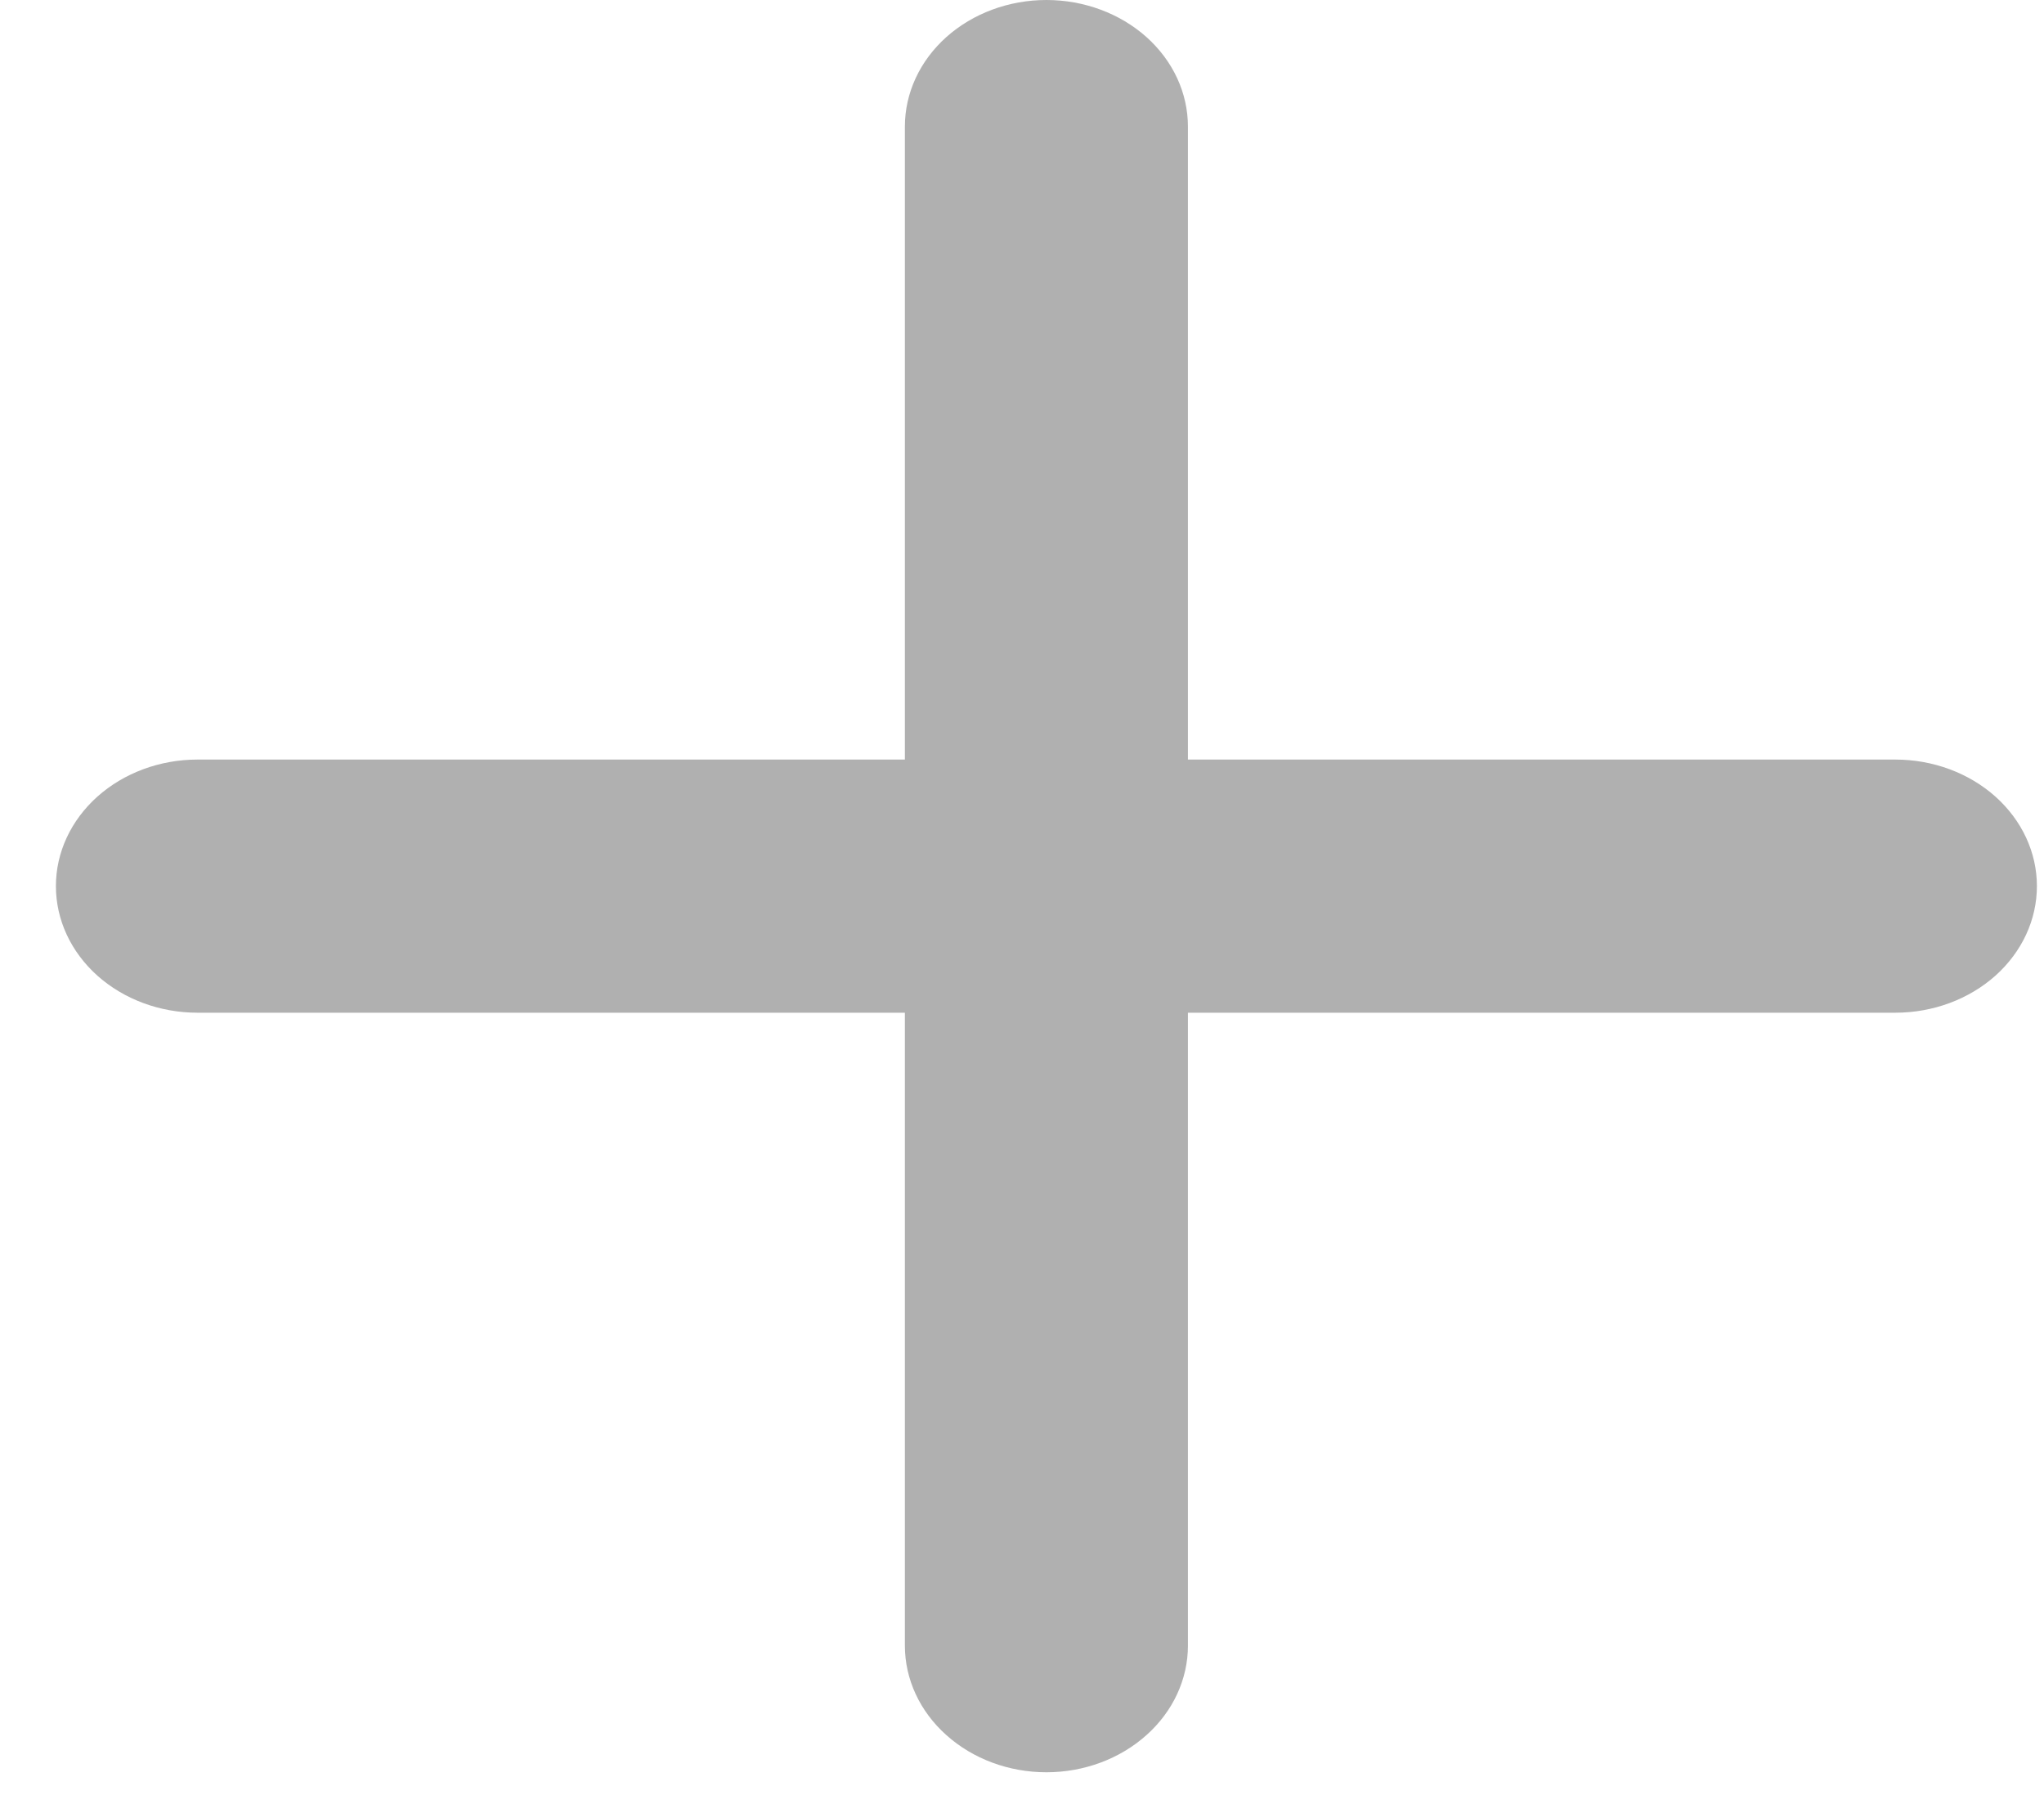
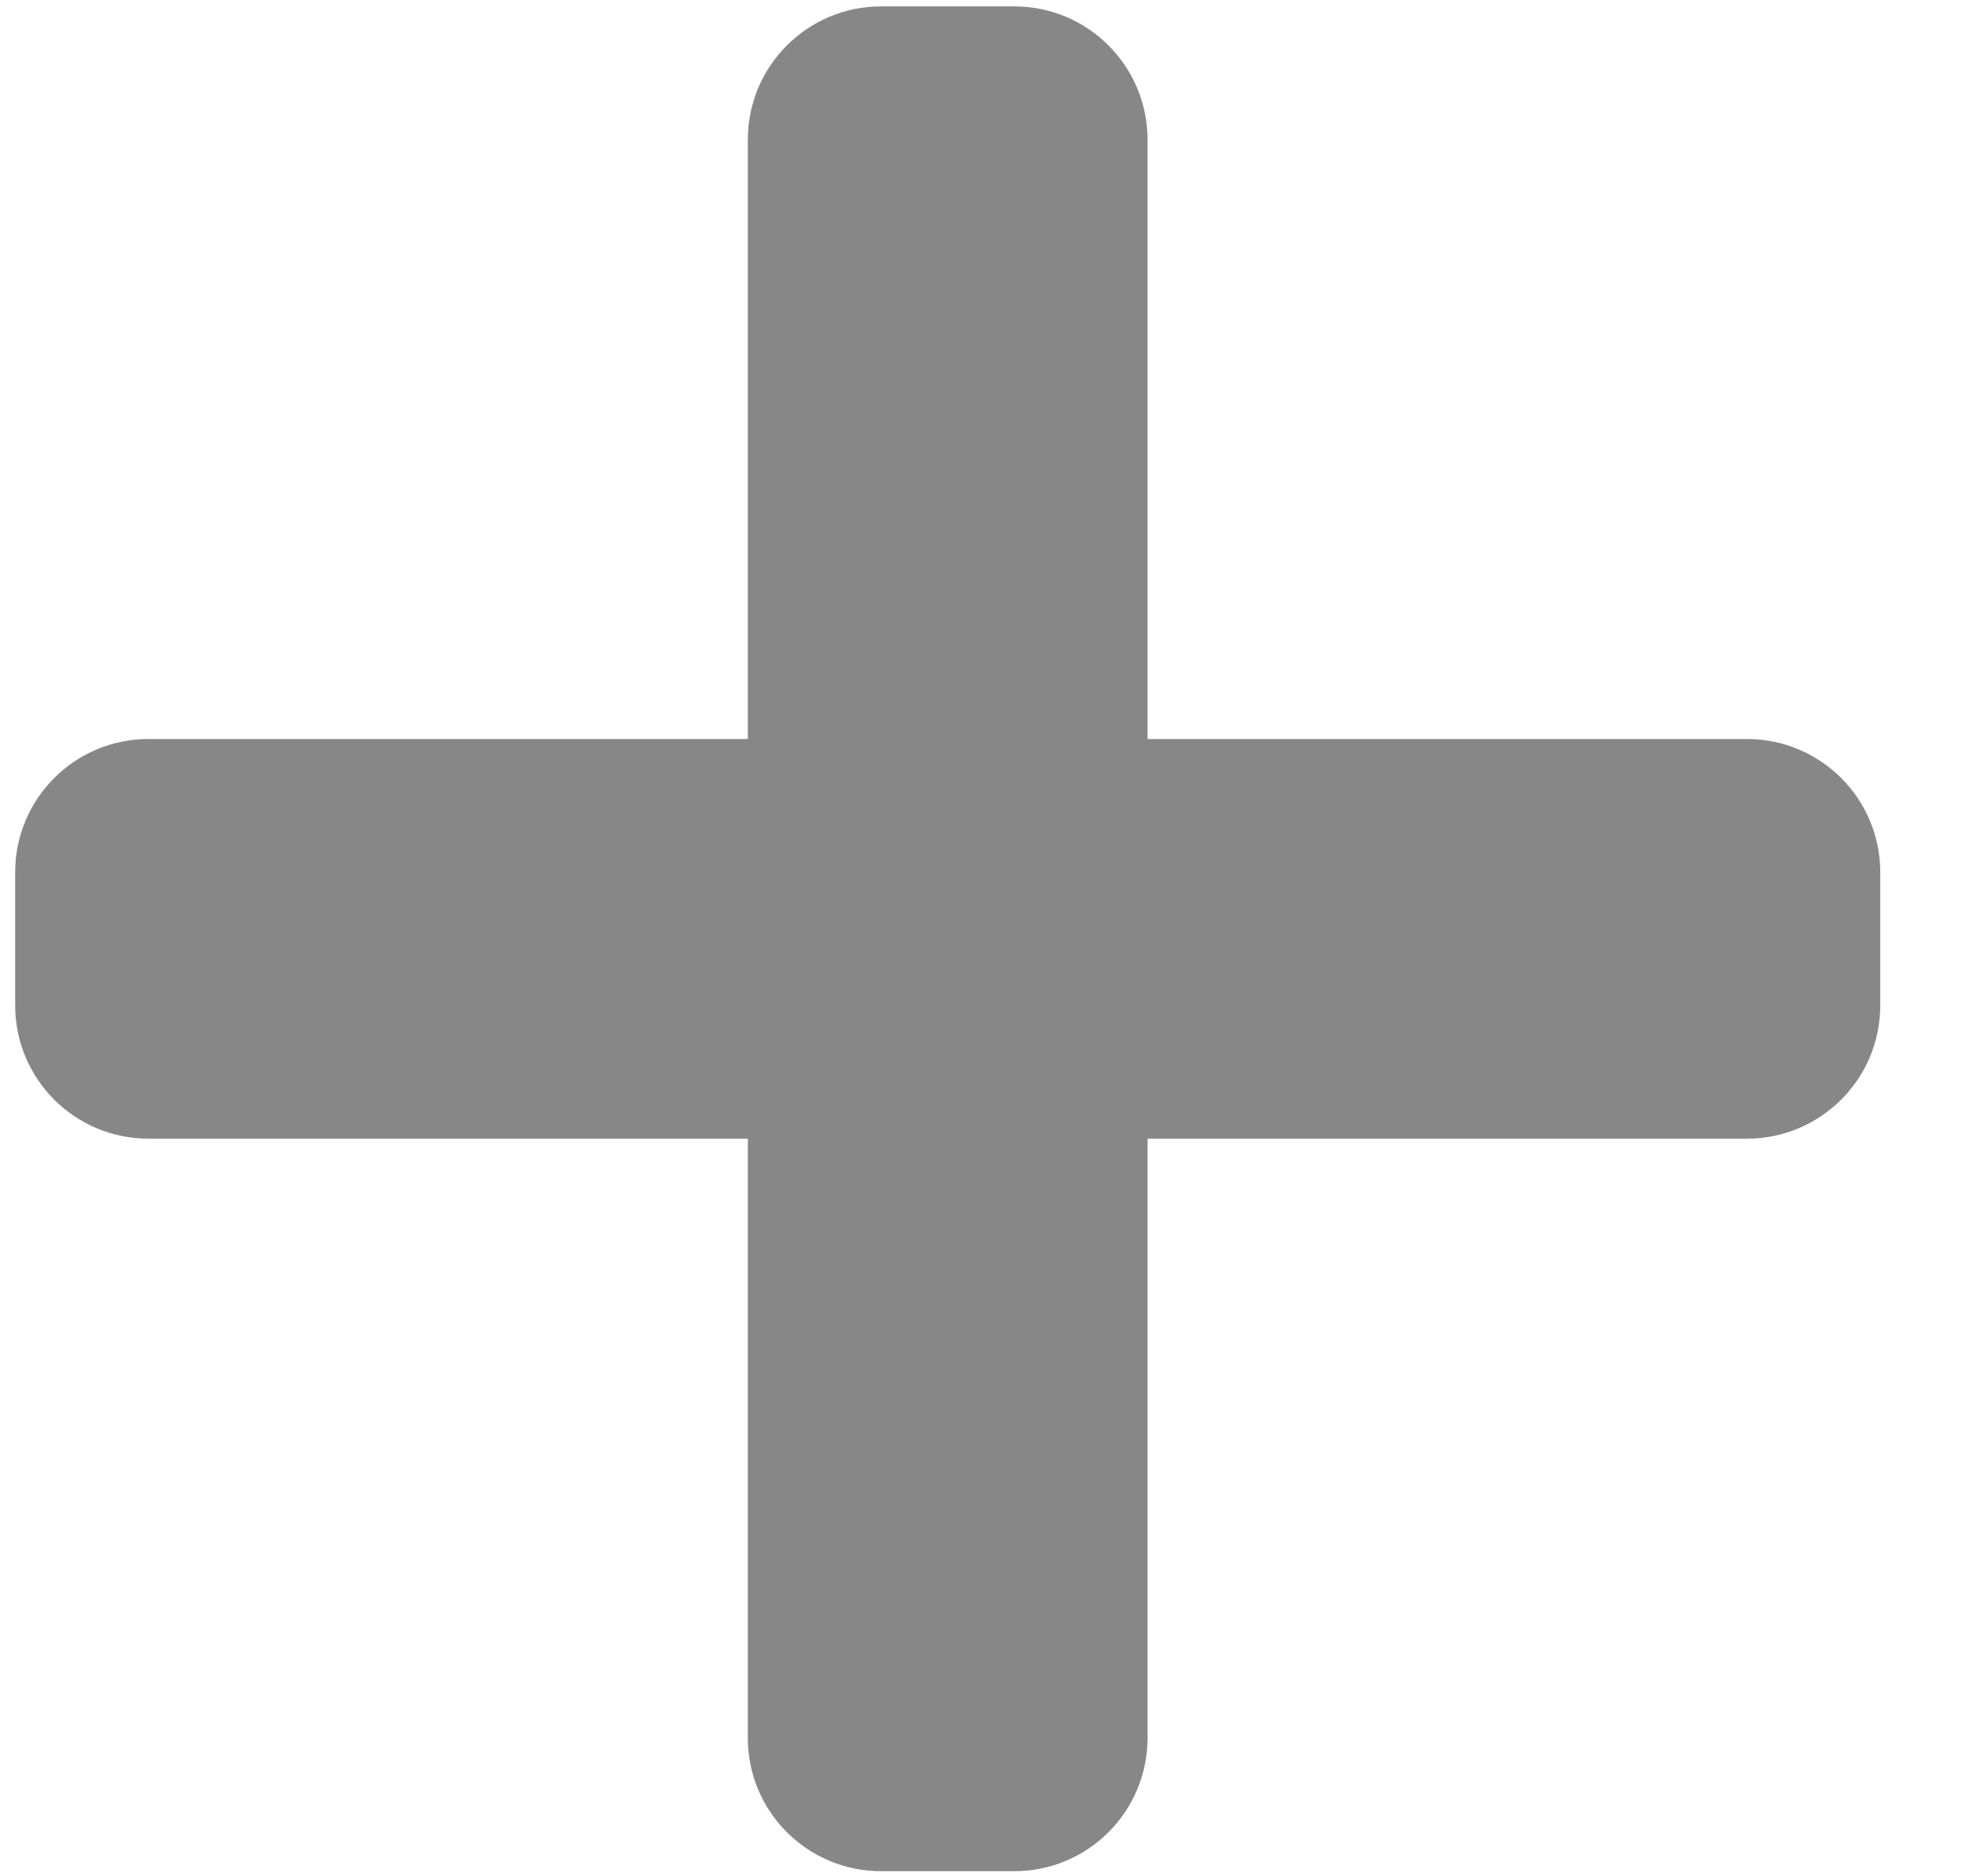
- <svg xmlns="http://www.w3.org/2000/svg" width="17" height="15" viewBox="0 0 17 15" fill="none">
-   <path d="M15.764 8.421H9.88V13.684C9.88 13.963 9.756 14.231 9.535 14.428C9.314 14.626 9.015 14.737 8.703 14.737C8.391 14.737 8.092 14.626 7.871 14.428C7.65 14.231 7.526 13.963 7.526 13.684V8.421H1.642C1.33 8.421 1.031 8.31 0.81 8.113C0.589 7.915 0.465 7.648 0.465 7.368C0.465 7.089 0.589 6.822 0.81 6.624C1.031 6.427 1.33 6.316 1.642 6.316H7.526V1.053C7.526 0.773 7.65 0.506 7.871 0.308C8.092 0.111 8.391 0 8.703 0C9.015 0 9.314 0.111 9.535 0.308C9.756 0.506 9.88 0.773 9.88 1.053V6.316H15.764C16.076 6.316 16.375 6.427 16.596 6.624C16.817 6.822 16.941 7.089 16.941 7.368C16.941 7.648 16.817 7.915 16.596 8.113C16.375 8.31 16.076 8.421 15.764 8.421Z" fill="#b0b0b0" />
+ <svg xmlns="http://www.w3.org/2000/svg" width="23" height="22" viewBox="0 0 23 22" fill="none">
+   <path d="M20.49 8.669H13.459V1.638C13.459 0.775 12.759 0.075 11.896 0.075H10.334C9.471 0.075 8.771 0.775 8.771 1.638V8.669H1.74C0.877 8.669 0.178 9.369 0.178 10.232V11.794C0.178 12.657 0.877 13.357 1.74 13.357H8.771V20.388C8.771 21.251 9.471 21.95 10.334 21.95H11.896C12.759 21.95 13.459 21.251 13.459 20.388V13.357H20.49C21.353 13.357 22.053 12.657 22.053 11.794V10.232C22.053 9.369 21.353 8.669 20.49 8.669Z" fill="#878787" />
</svg>
